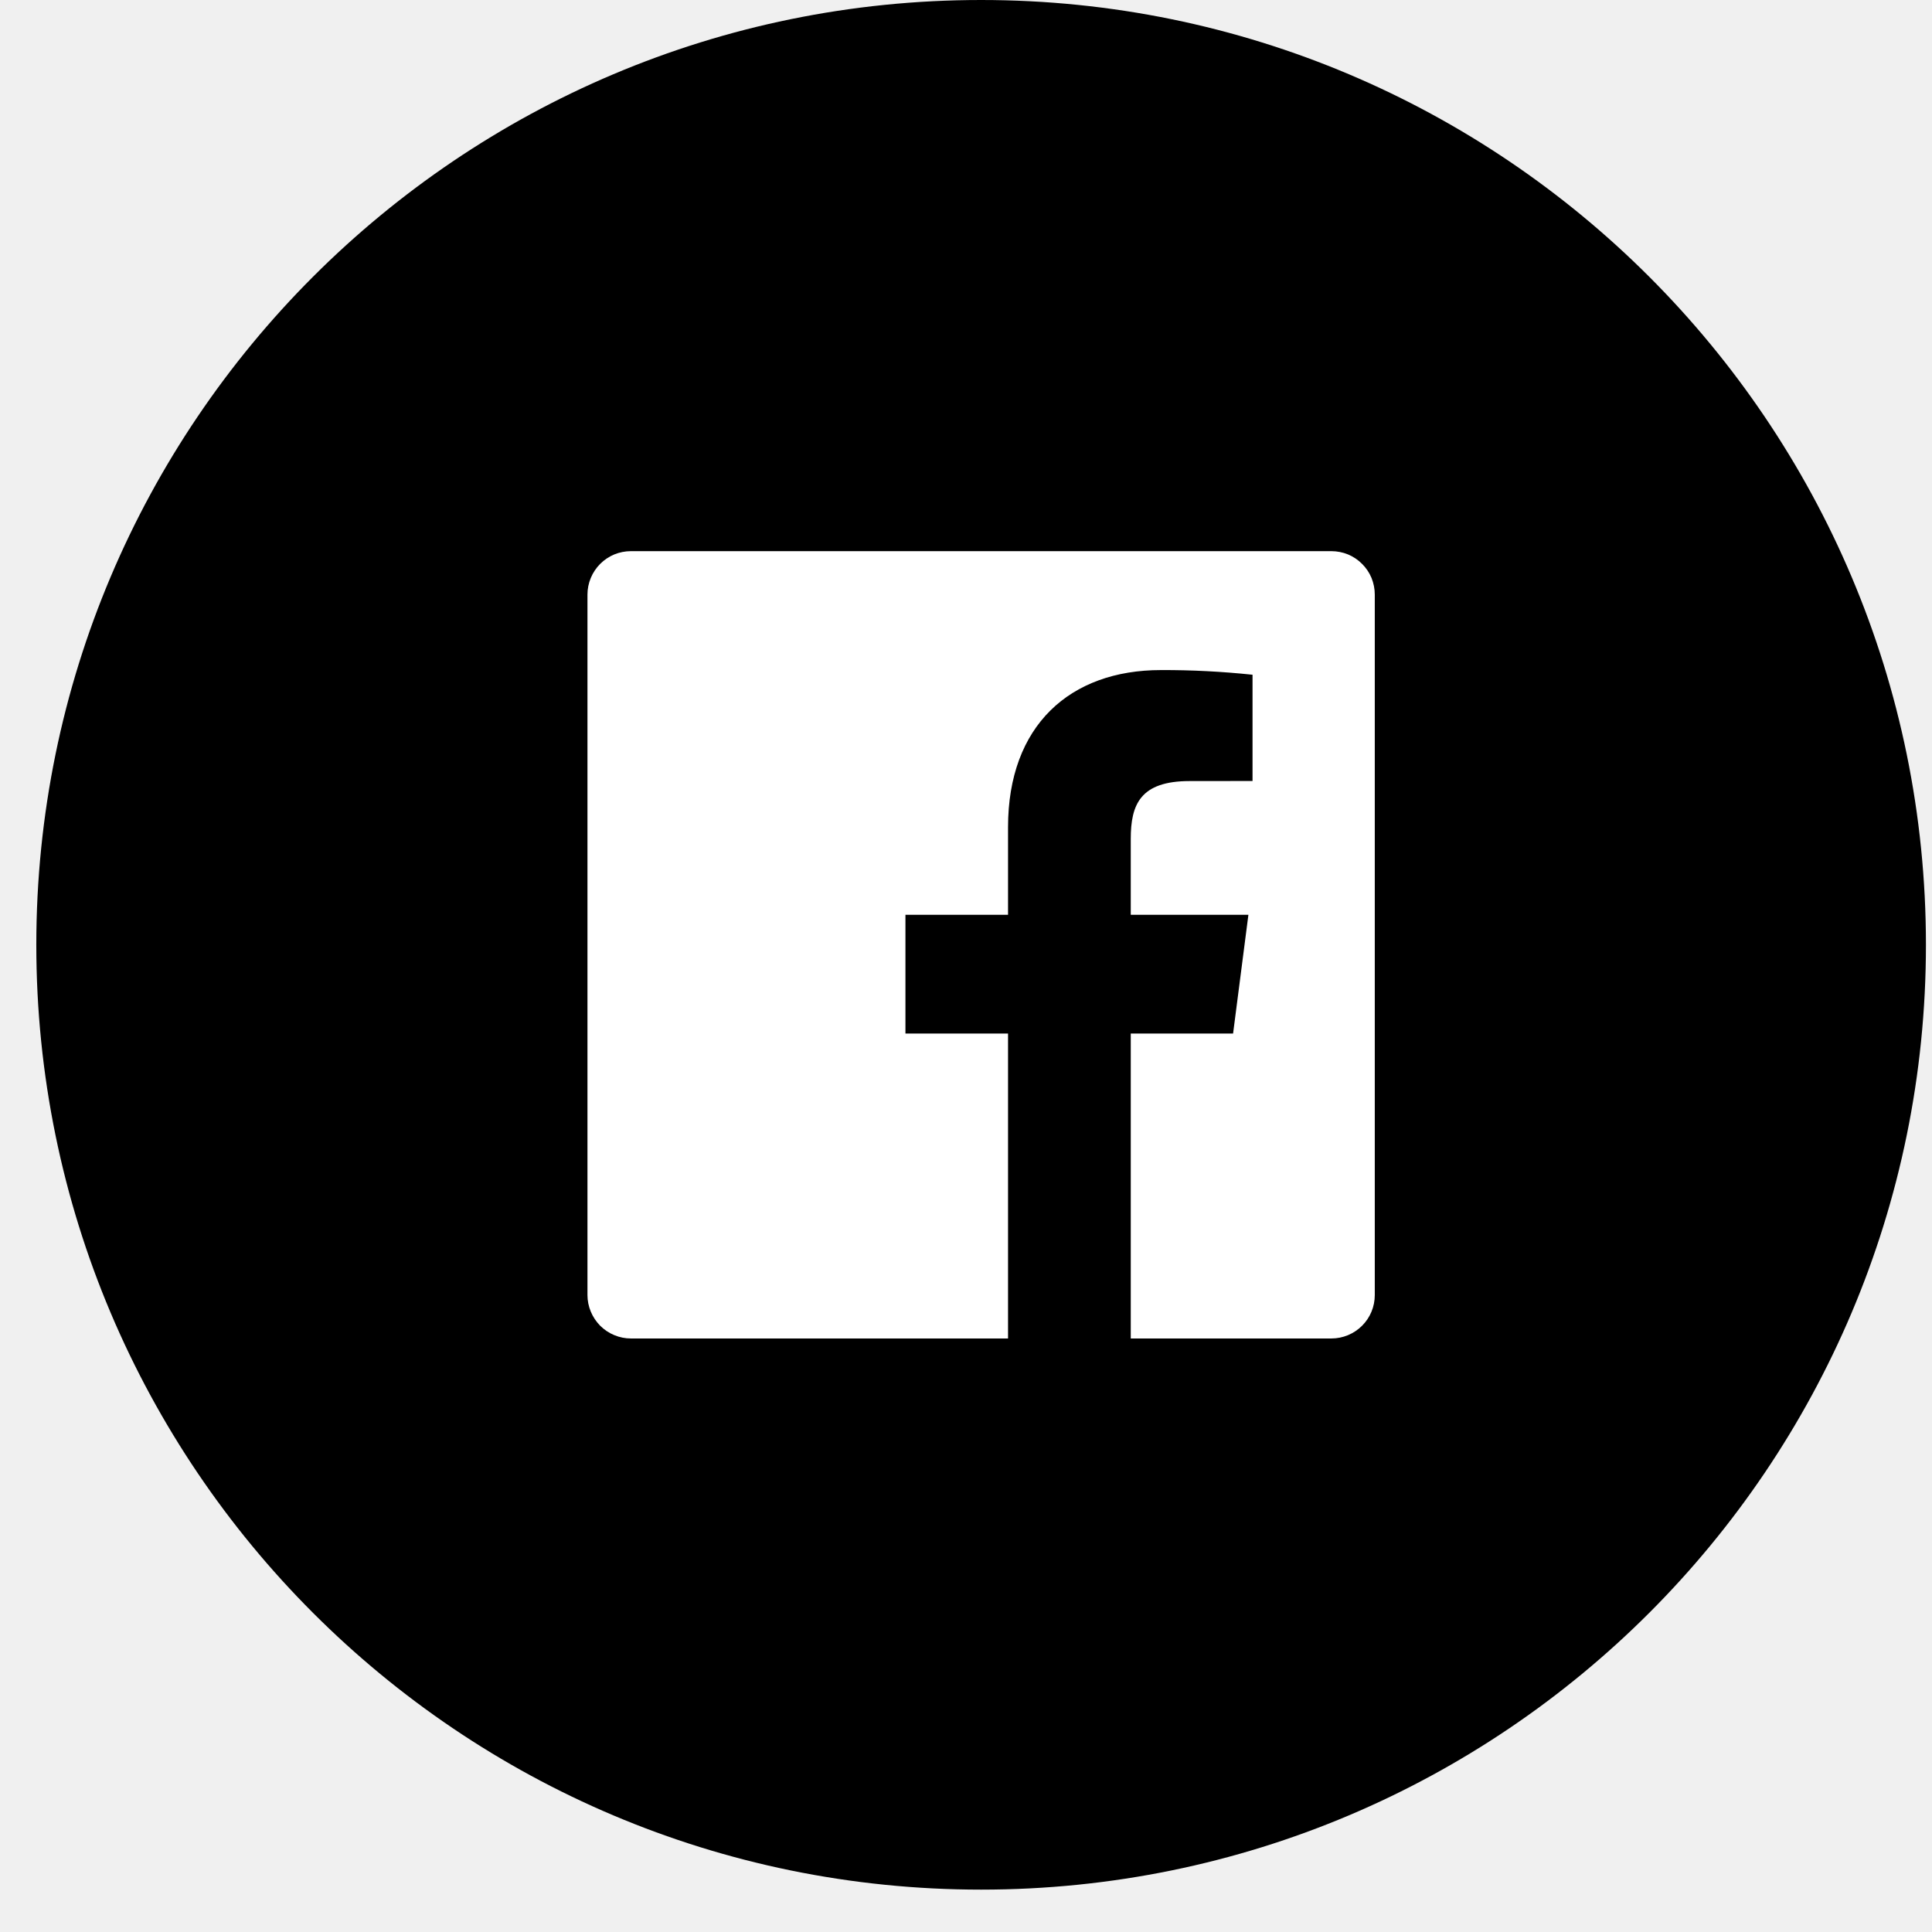
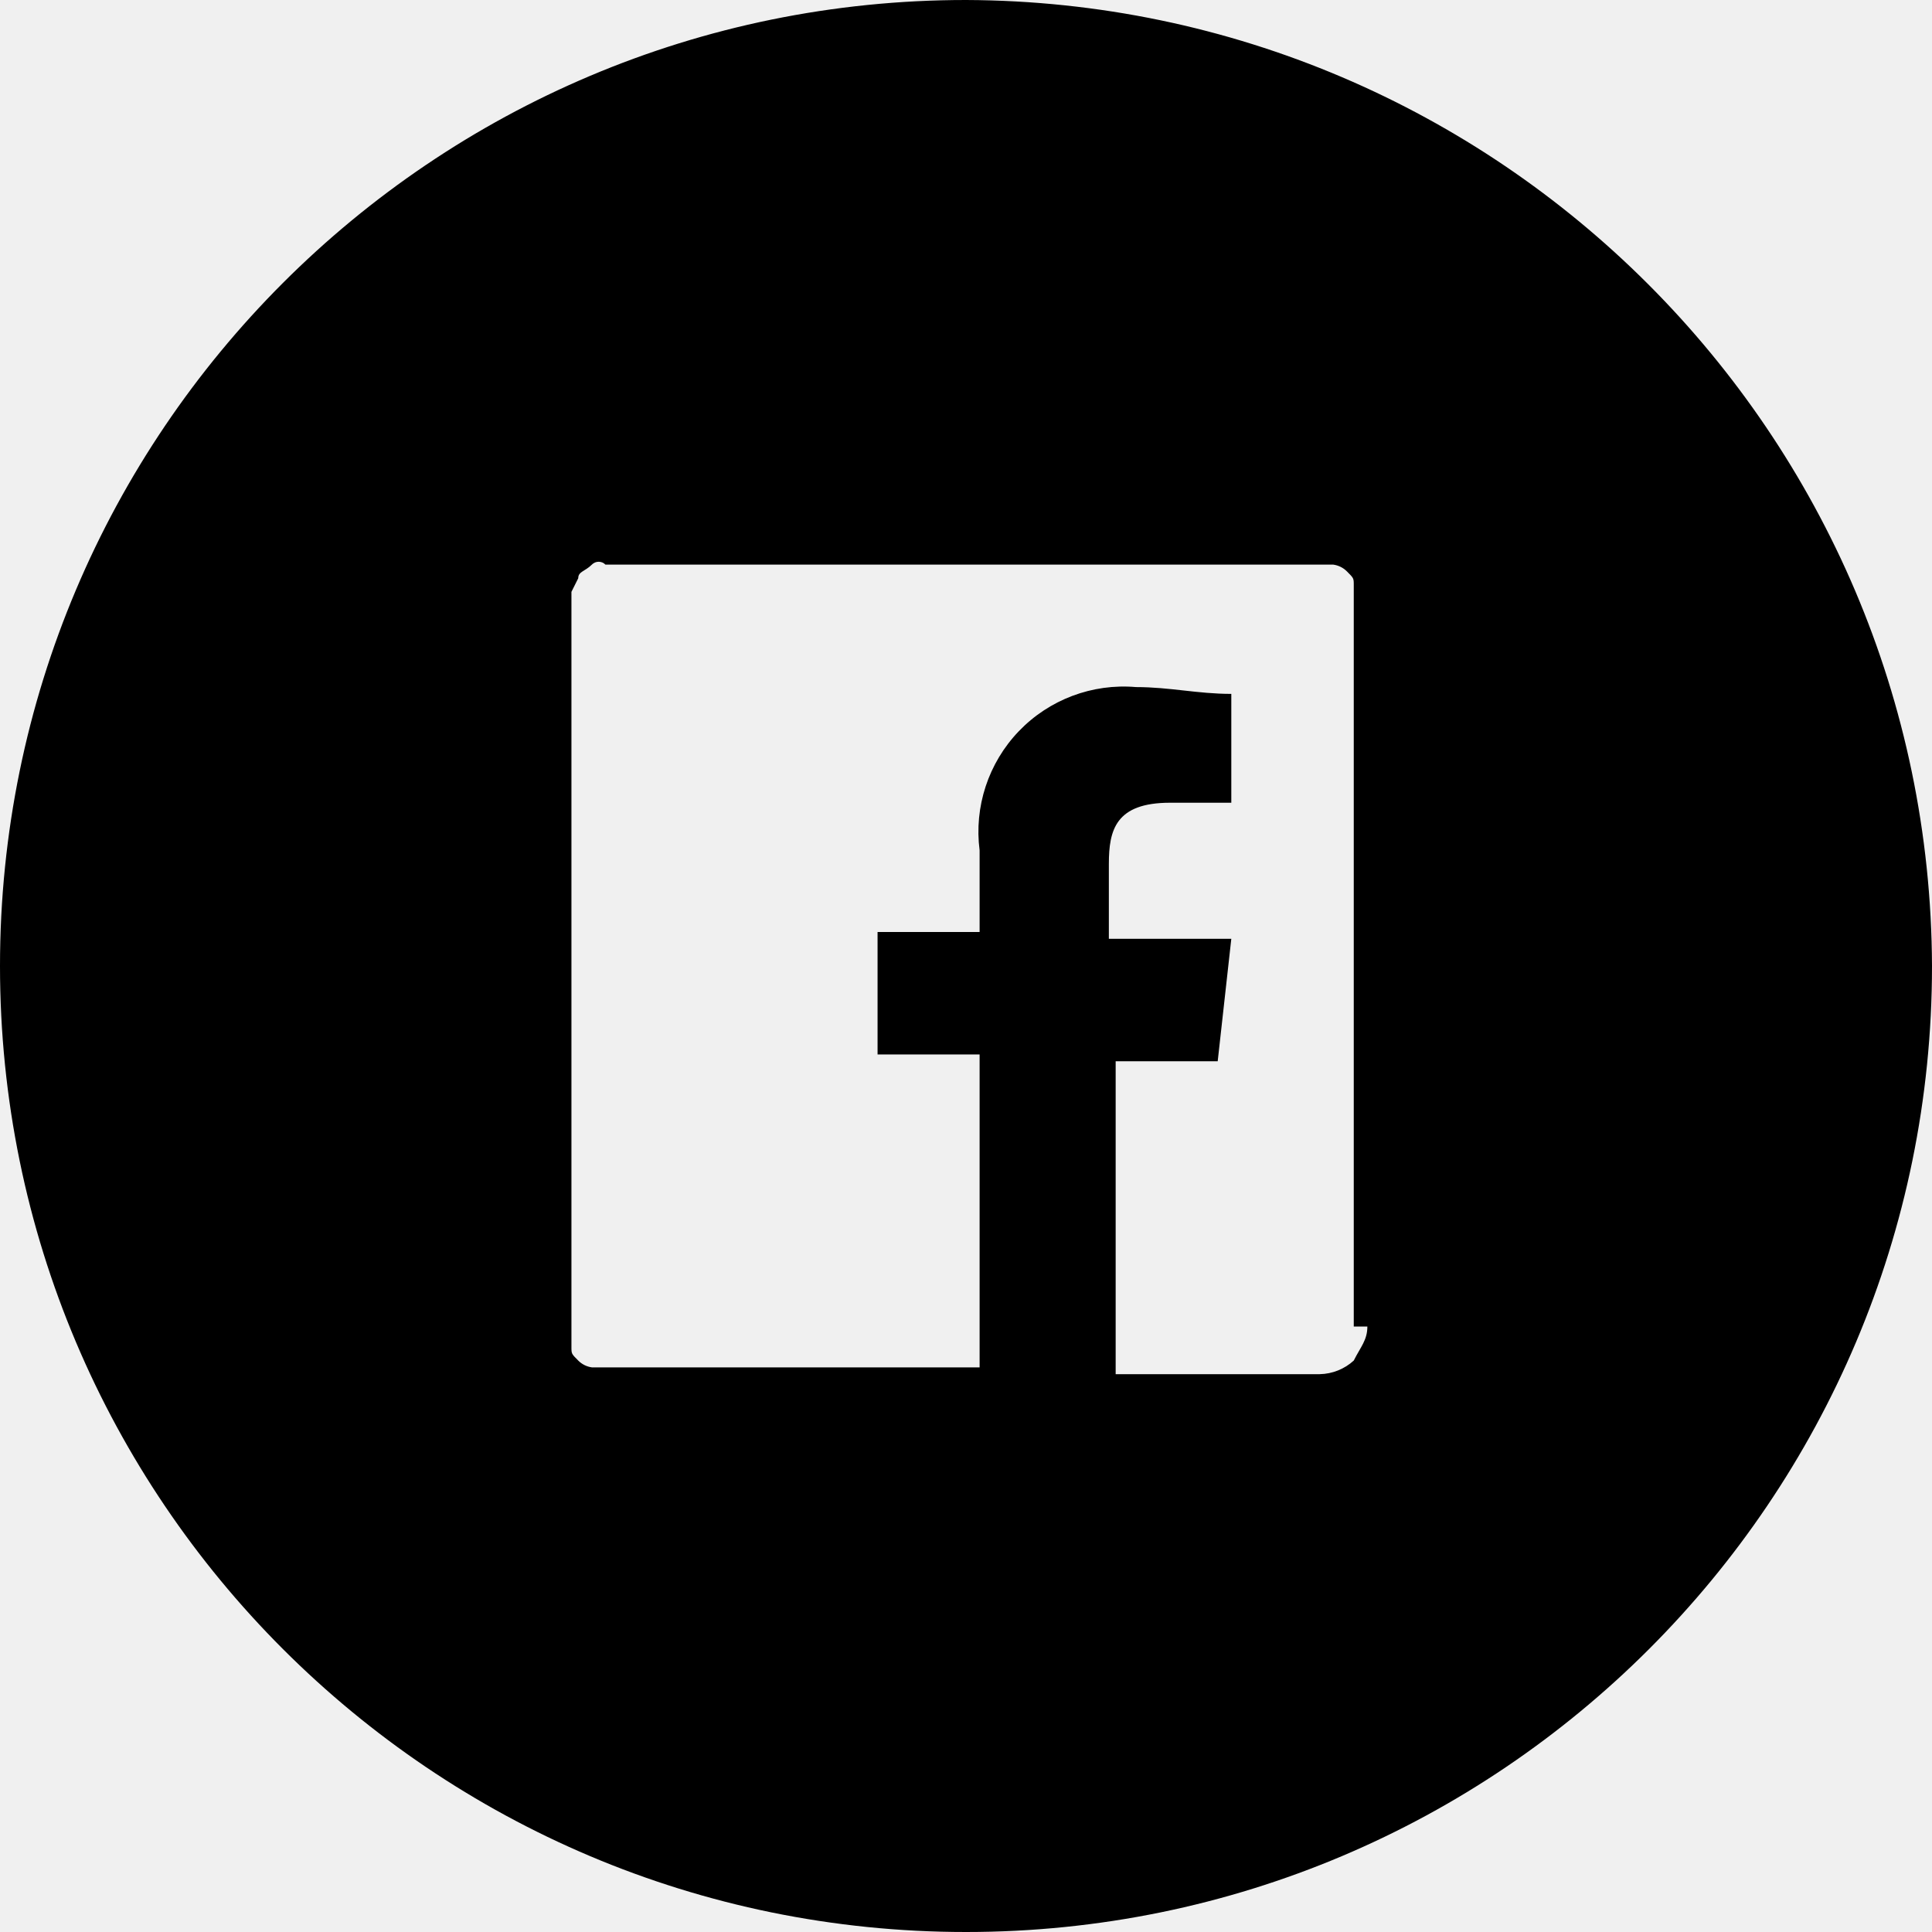
- <svg xmlns="http://www.w3.org/2000/svg" width="29" height="29" viewBox="0 0 29 29" fill="none">
-   <circle cx="14.727" cy="14.182" r="14.182" fill="black" />
-   <path d="M19.984 8.273H9.47C9.385 8.273 9.3 8.29 9.221 8.322C9.142 8.355 9.07 8.403 9.009 8.464C8.949 8.524 8.901 8.596 8.868 8.675C8.835 8.755 8.818 8.839 8.818 8.925V19.439C8.818 19.524 8.835 19.609 8.868 19.688C8.901 19.767 8.949 19.839 9.009 19.9C9.07 19.96 9.142 20.009 9.221 20.041C9.3 20.074 9.385 20.091 9.47 20.091H15.131V15.514H13.591V13.731H15.131V12.416C15.131 10.889 16.063 10.058 17.425 10.058C17.884 10.056 18.344 10.08 18.801 10.128V11.723L17.857 11.724C17.116 11.724 16.973 12.076 16.973 12.592V13.731H18.739L18.509 15.514H16.973V20.091H19.984C20.157 20.091 20.323 20.022 20.445 19.9C20.568 19.778 20.636 19.612 20.636 19.439V8.925C20.636 8.839 20.619 8.755 20.587 8.675C20.554 8.596 20.506 8.524 20.445 8.464C20.385 8.403 20.313 8.355 20.234 8.322C20.155 8.29 20.07 8.273 19.984 8.273Z" fill="white" />
+ <svg xmlns="http://www.w3.org/2000/svg" viewBox="0 0 28.4 28.4">
+   <path d="M14.5.3A14.2,14.2,0,1,0,28.7,14.5,14.255,14.255,0,0,0,14.5.3Zm5.9,19.5c0,.2-.1.3-.2.5a.764.764,0,0,1-.5.2h-3V15.9h1.5l.2-1.8H16.6V13c0-.5.1-.9.9-.9h.9V10.5c-.5,0-.9-.1-1.4-.1a2.134,2.134,0,0,0-2.3,2.4V14H13.2v1.8h1.5v4.6H9a.349.349,0,0,1-.2-.1c-.1-.1-.1-.1-.1-.2V9l.1-.2c0-.1.1-.1.2-.2a.139.139,0,0,1,.2,0H19.9a.349.349,0,0,1,.2.1c.1.1.1.1.1.2V19.8Z" transform="translate(-0.3 -0.3)" />
</svg>
